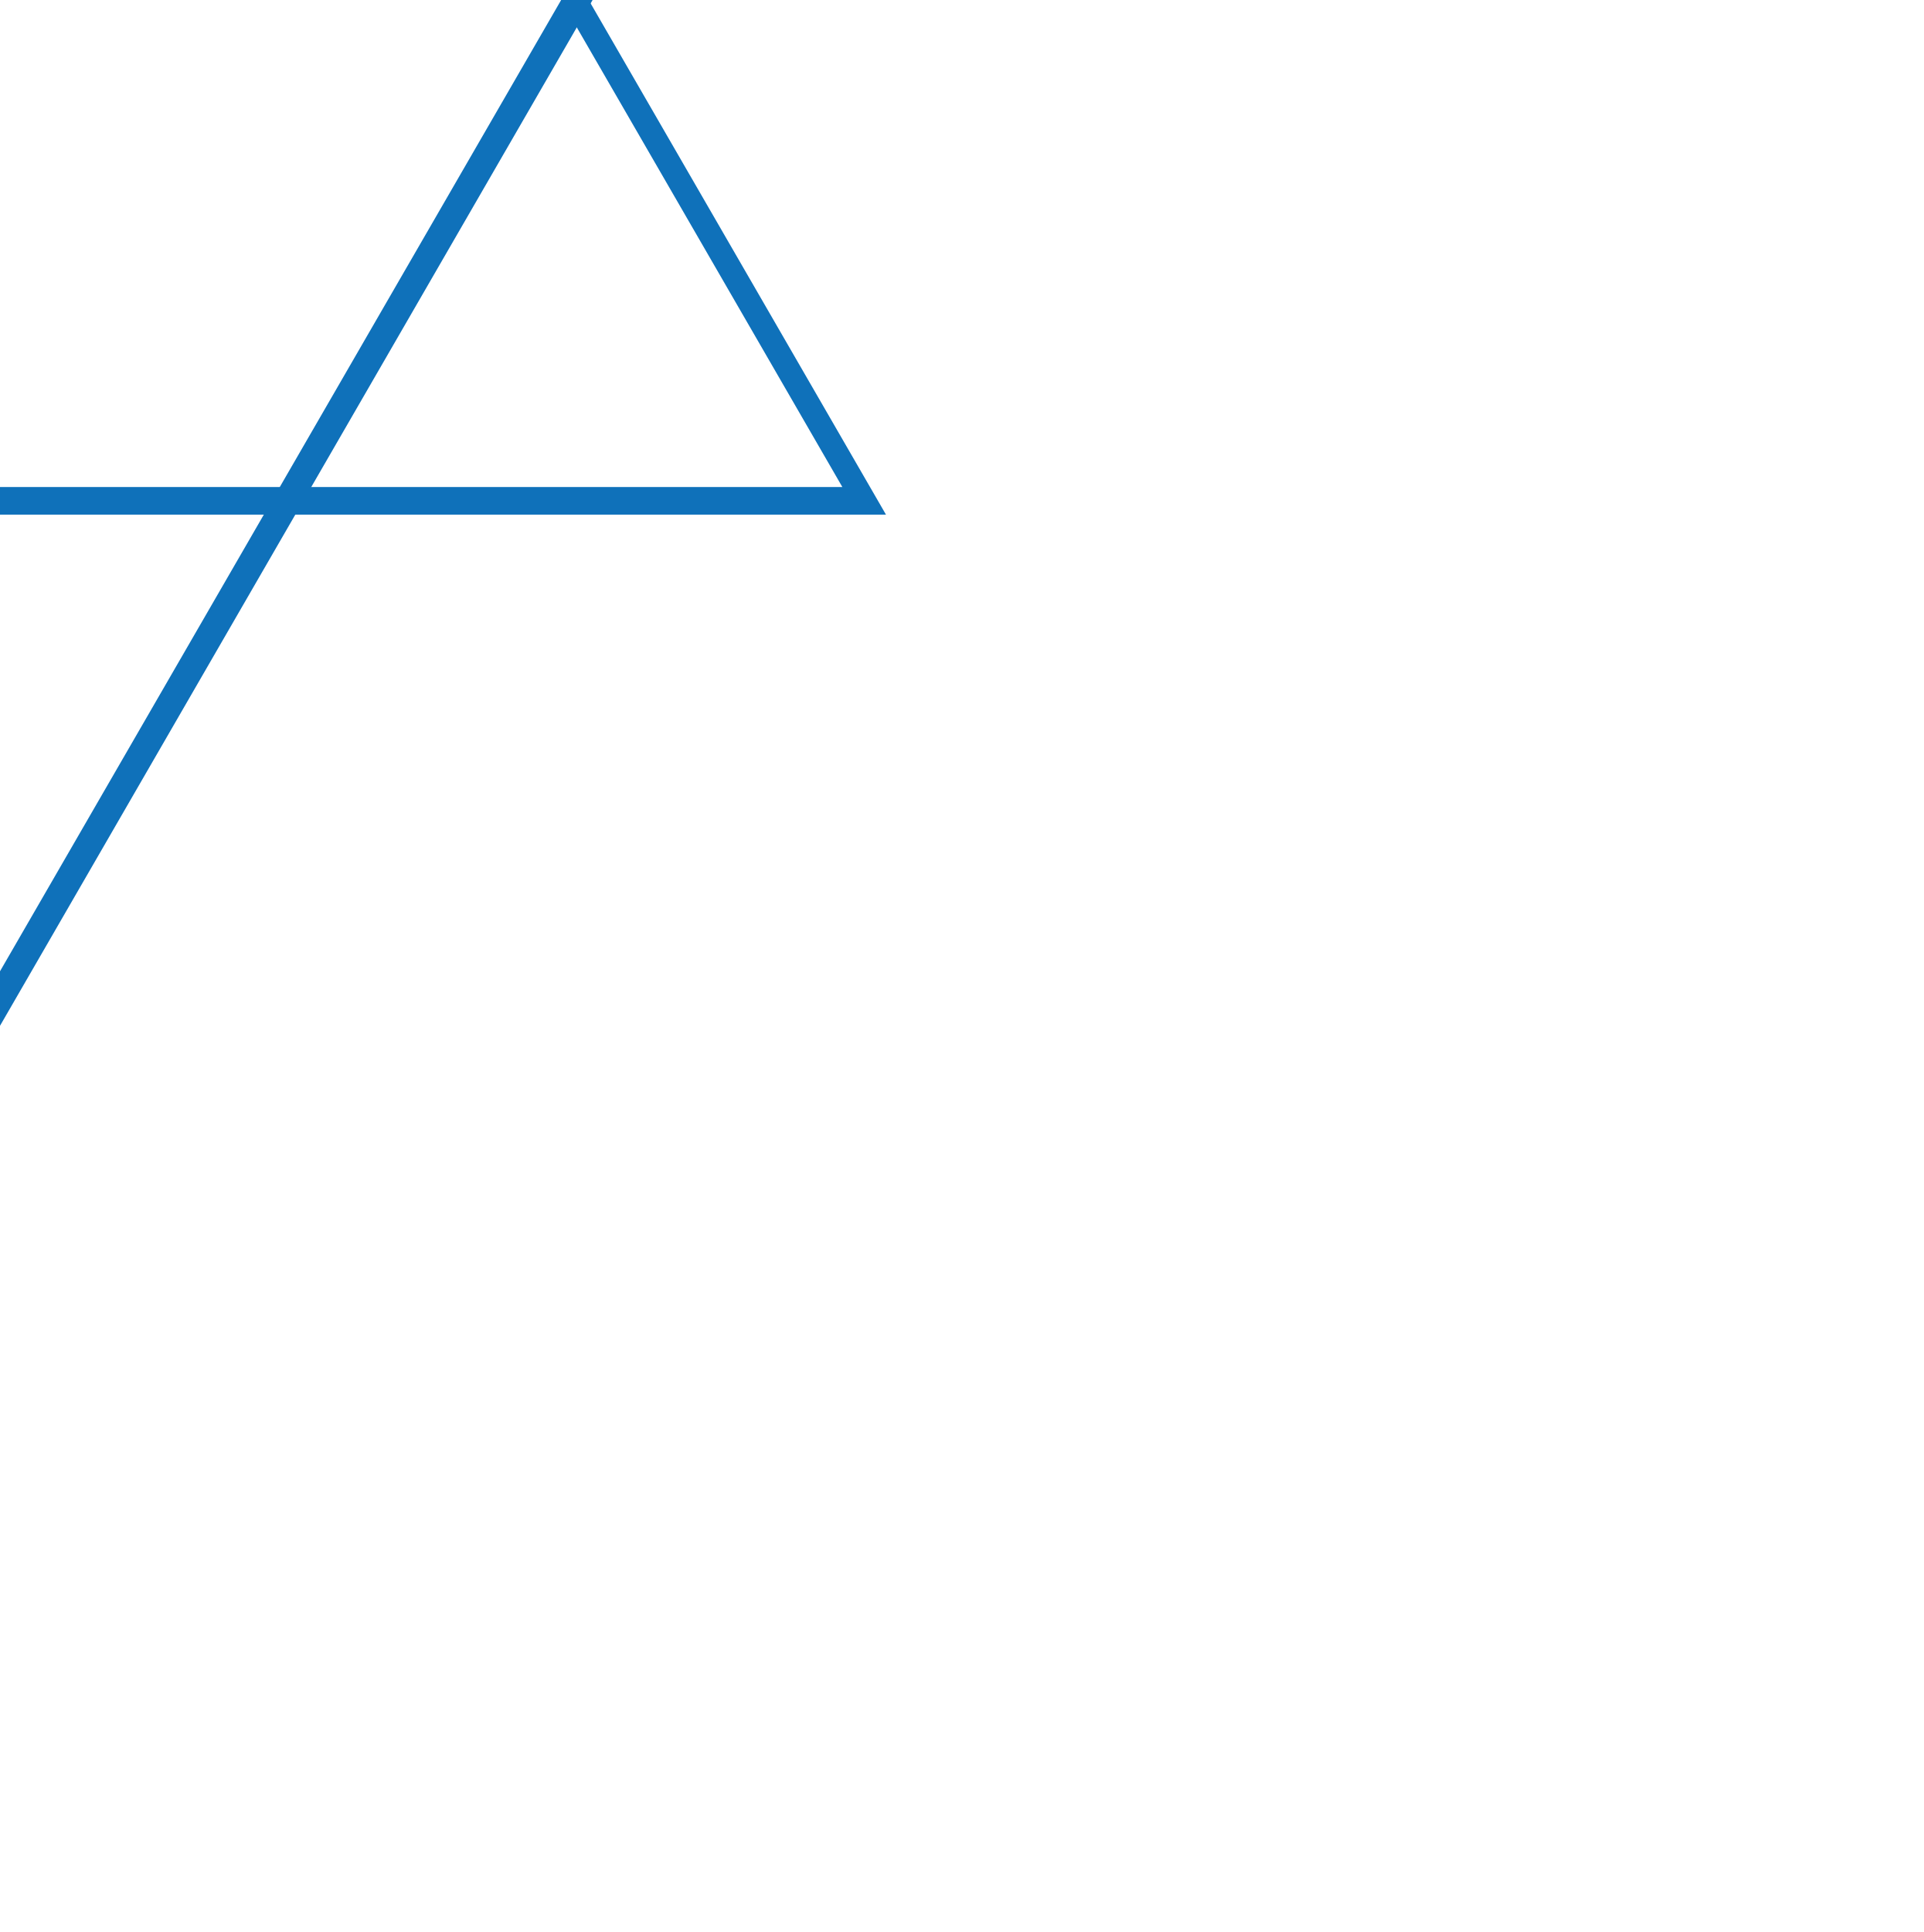
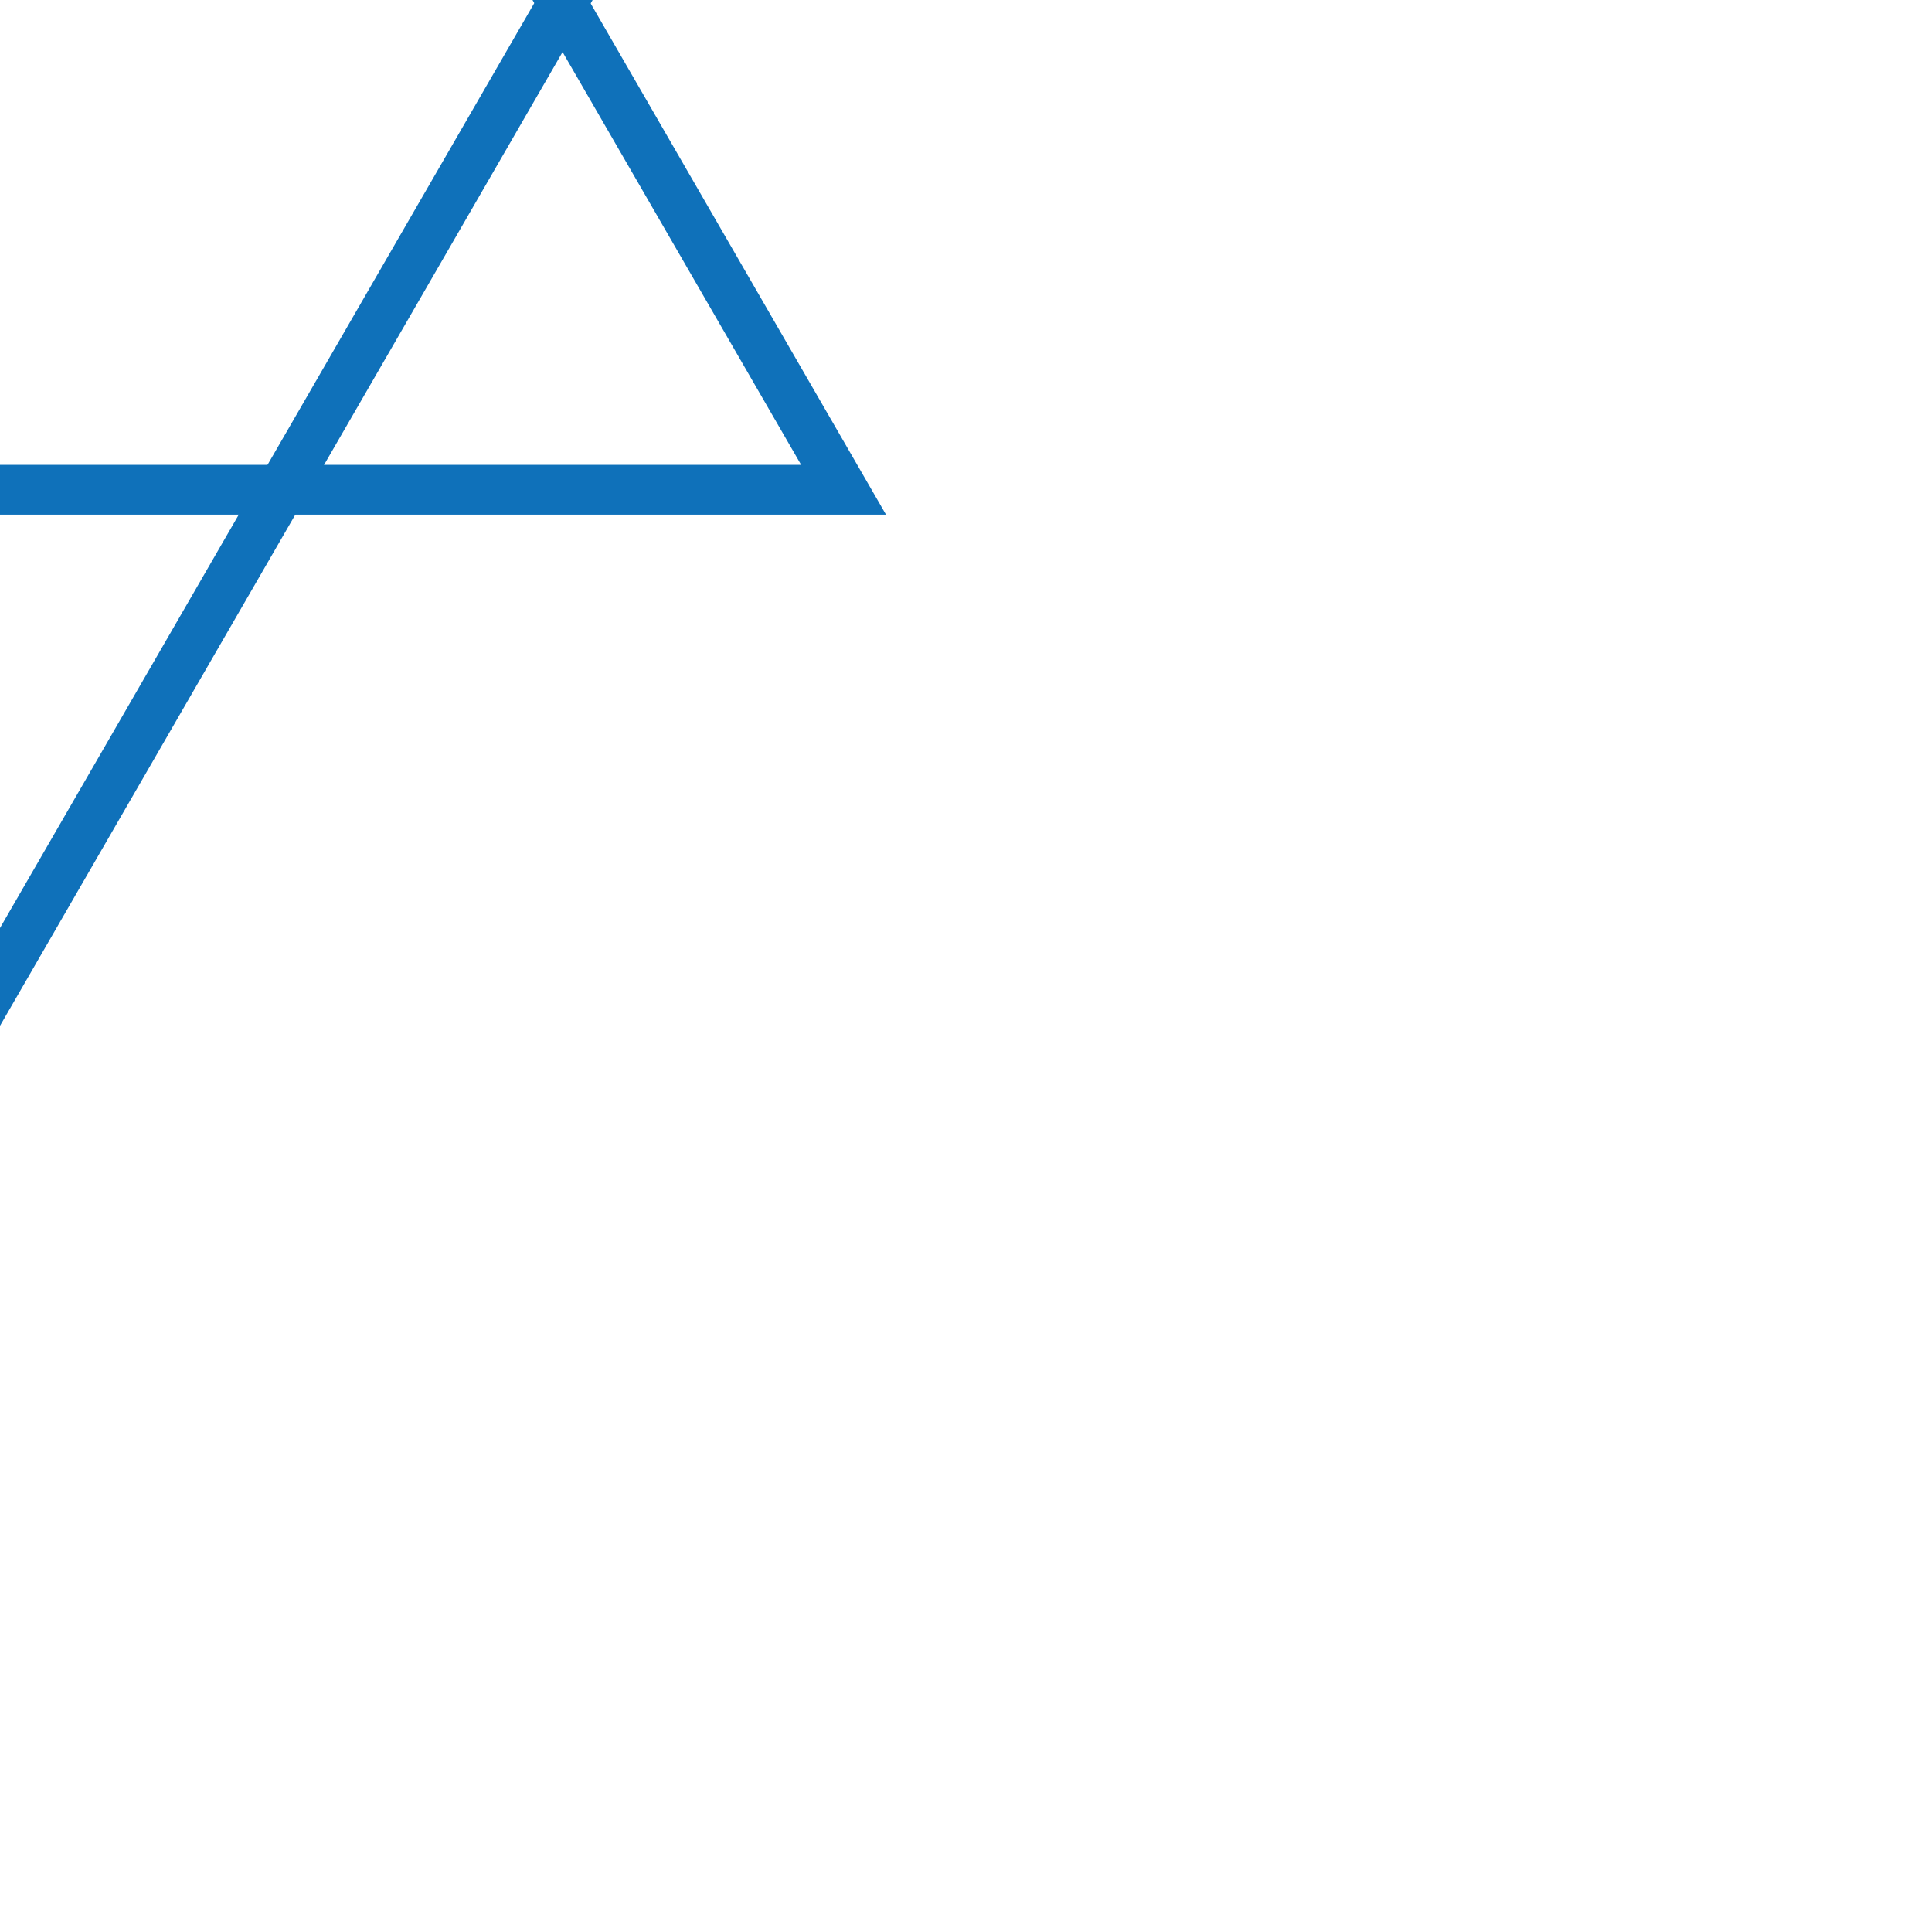
<svg xmlns="http://www.w3.org/2000/svg" version="1.1" id="Layer_1" x="0px" y="0px" viewBox="0 0 564.6 566.9" style="enable-background:new 0 0 564.6 566.9;" xml:space="preserve">
  <style type="text/css">
	.st0{fill:#0F71BA;}
</style>
  <g>
-     <path class="st0" d="M260,151h-520L0-299L260,151z M-247.1,142.9h494.3L0-284.9L-247.1,142.9z" />
+     <path class="st0" d="M260,151h-520L0-299L260,151z M-234.9,136.4h470L0-270.4L-234.9,136.4z" />
  </g>
  <g>
-     <path class="st0" d="M0,301l-260-450h520L0,301z M-245-139l245,424l245-424L-245-139L-245-139z" />
+     <path class="st0" d="M0,301l-260-450h520L0,301z M-234.9-134.3L0,272.3l234.9-406.6H-234.9L-234.9-134.3z" />
  </g>
</svg>
